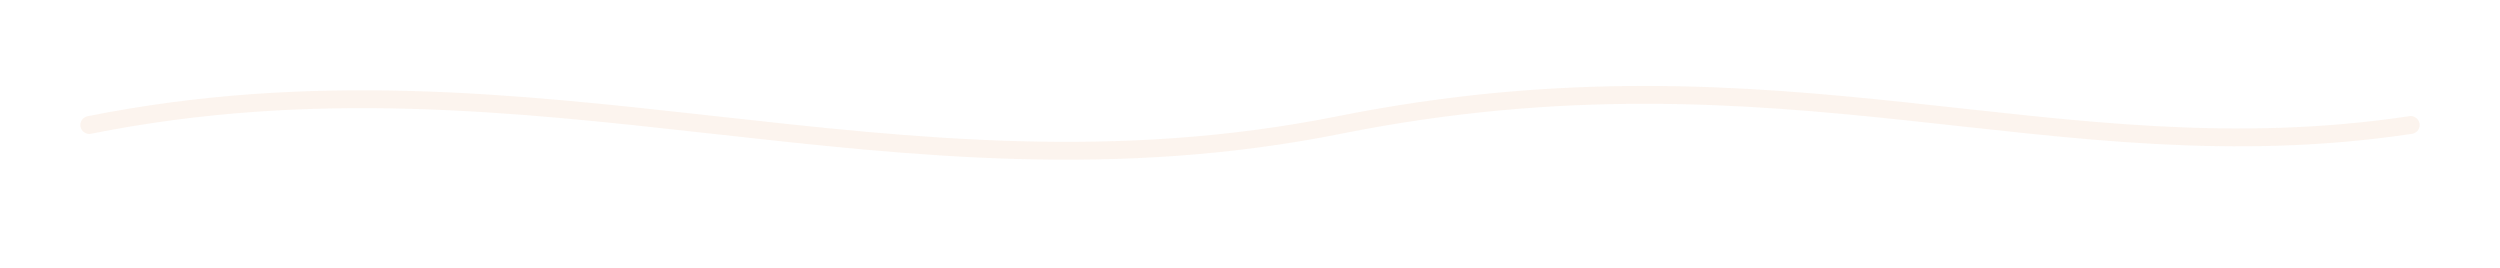
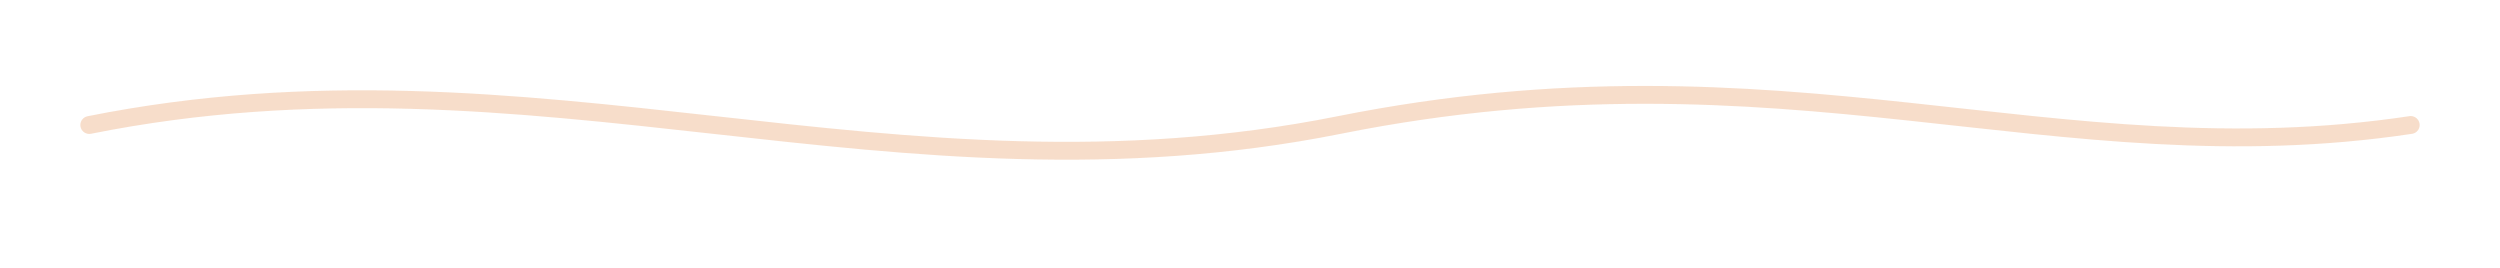
<svg xmlns="http://www.w3.org/2000/svg" viewBox="0 0 140 15" fill="none">
-   <path d="M 5,7 C 30,2 50,12 75,7 C 100,2 115,10 135,7" stroke="rgba(224, 122, 47, 0.08)" stroke-width="1" stroke-linecap="round" stroke-linejoin="round" />
+   <path d="M 5,7 C 30,2 50,12 75,7 C 100,2 115,10 135,7" stroke="rgba(224, 122, 47, 0.25)" stroke-width="1" stroke-linecap="round" stroke-linejoin="round" />
</svg>
